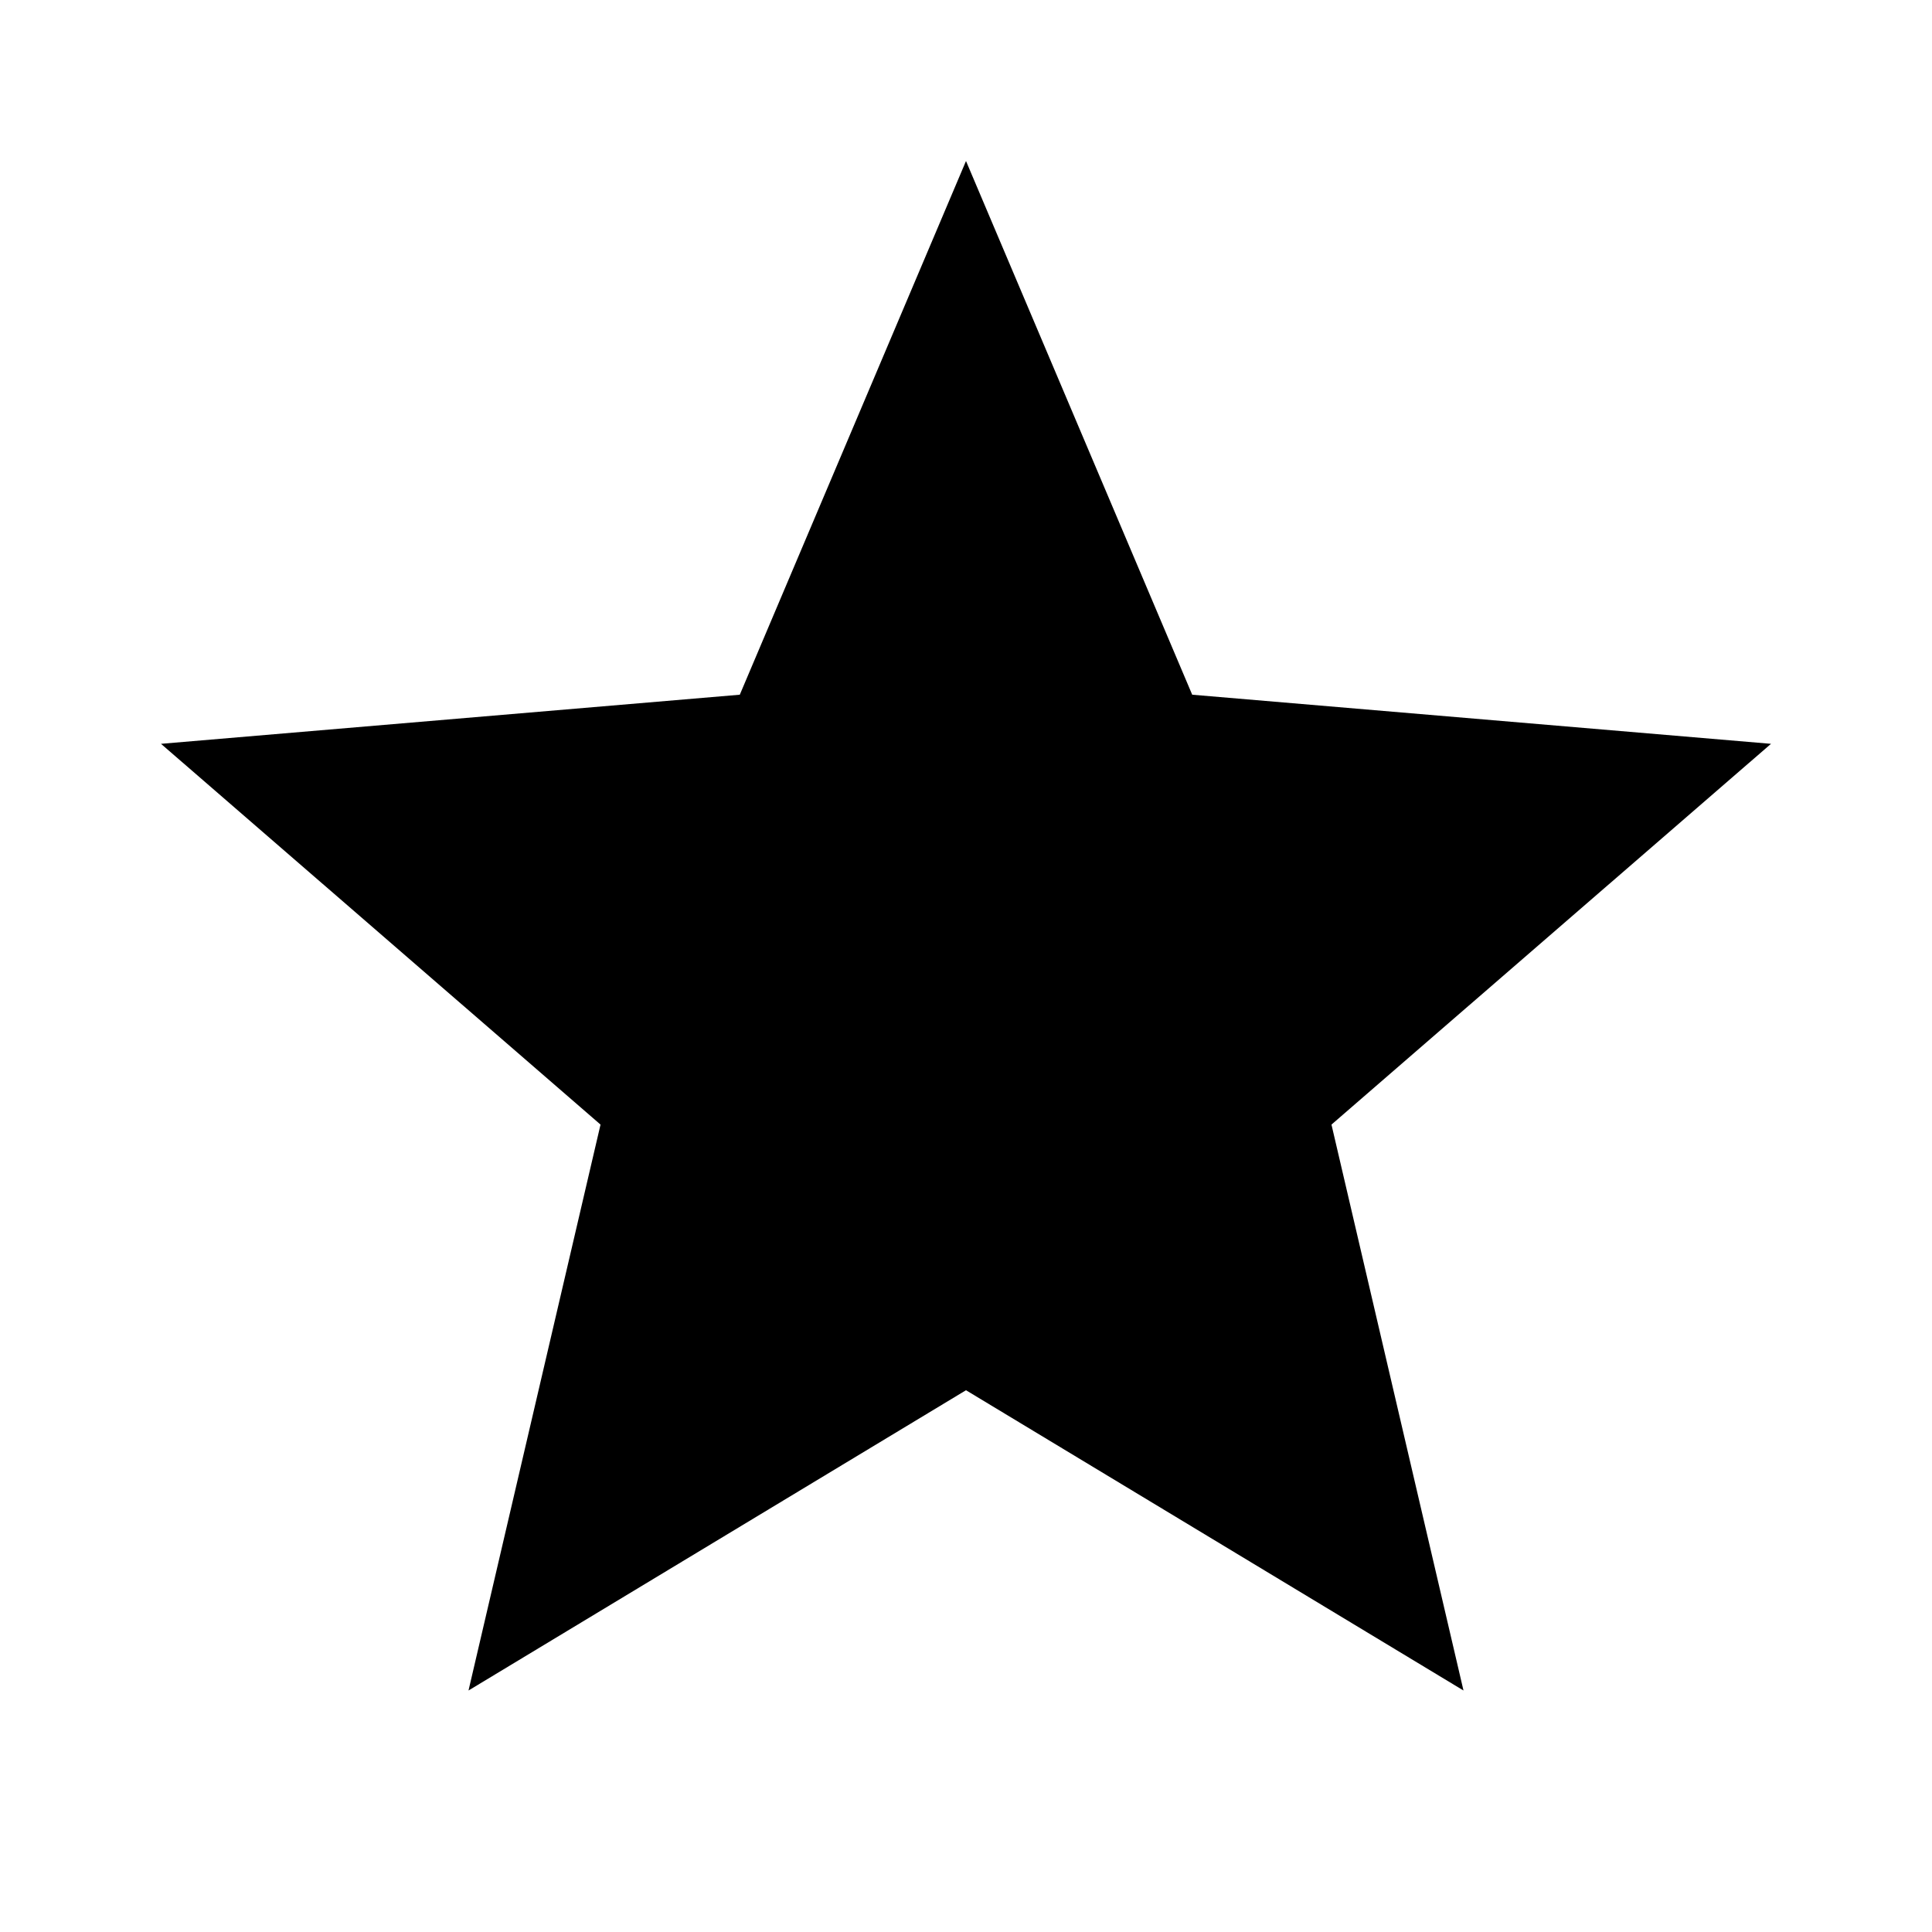
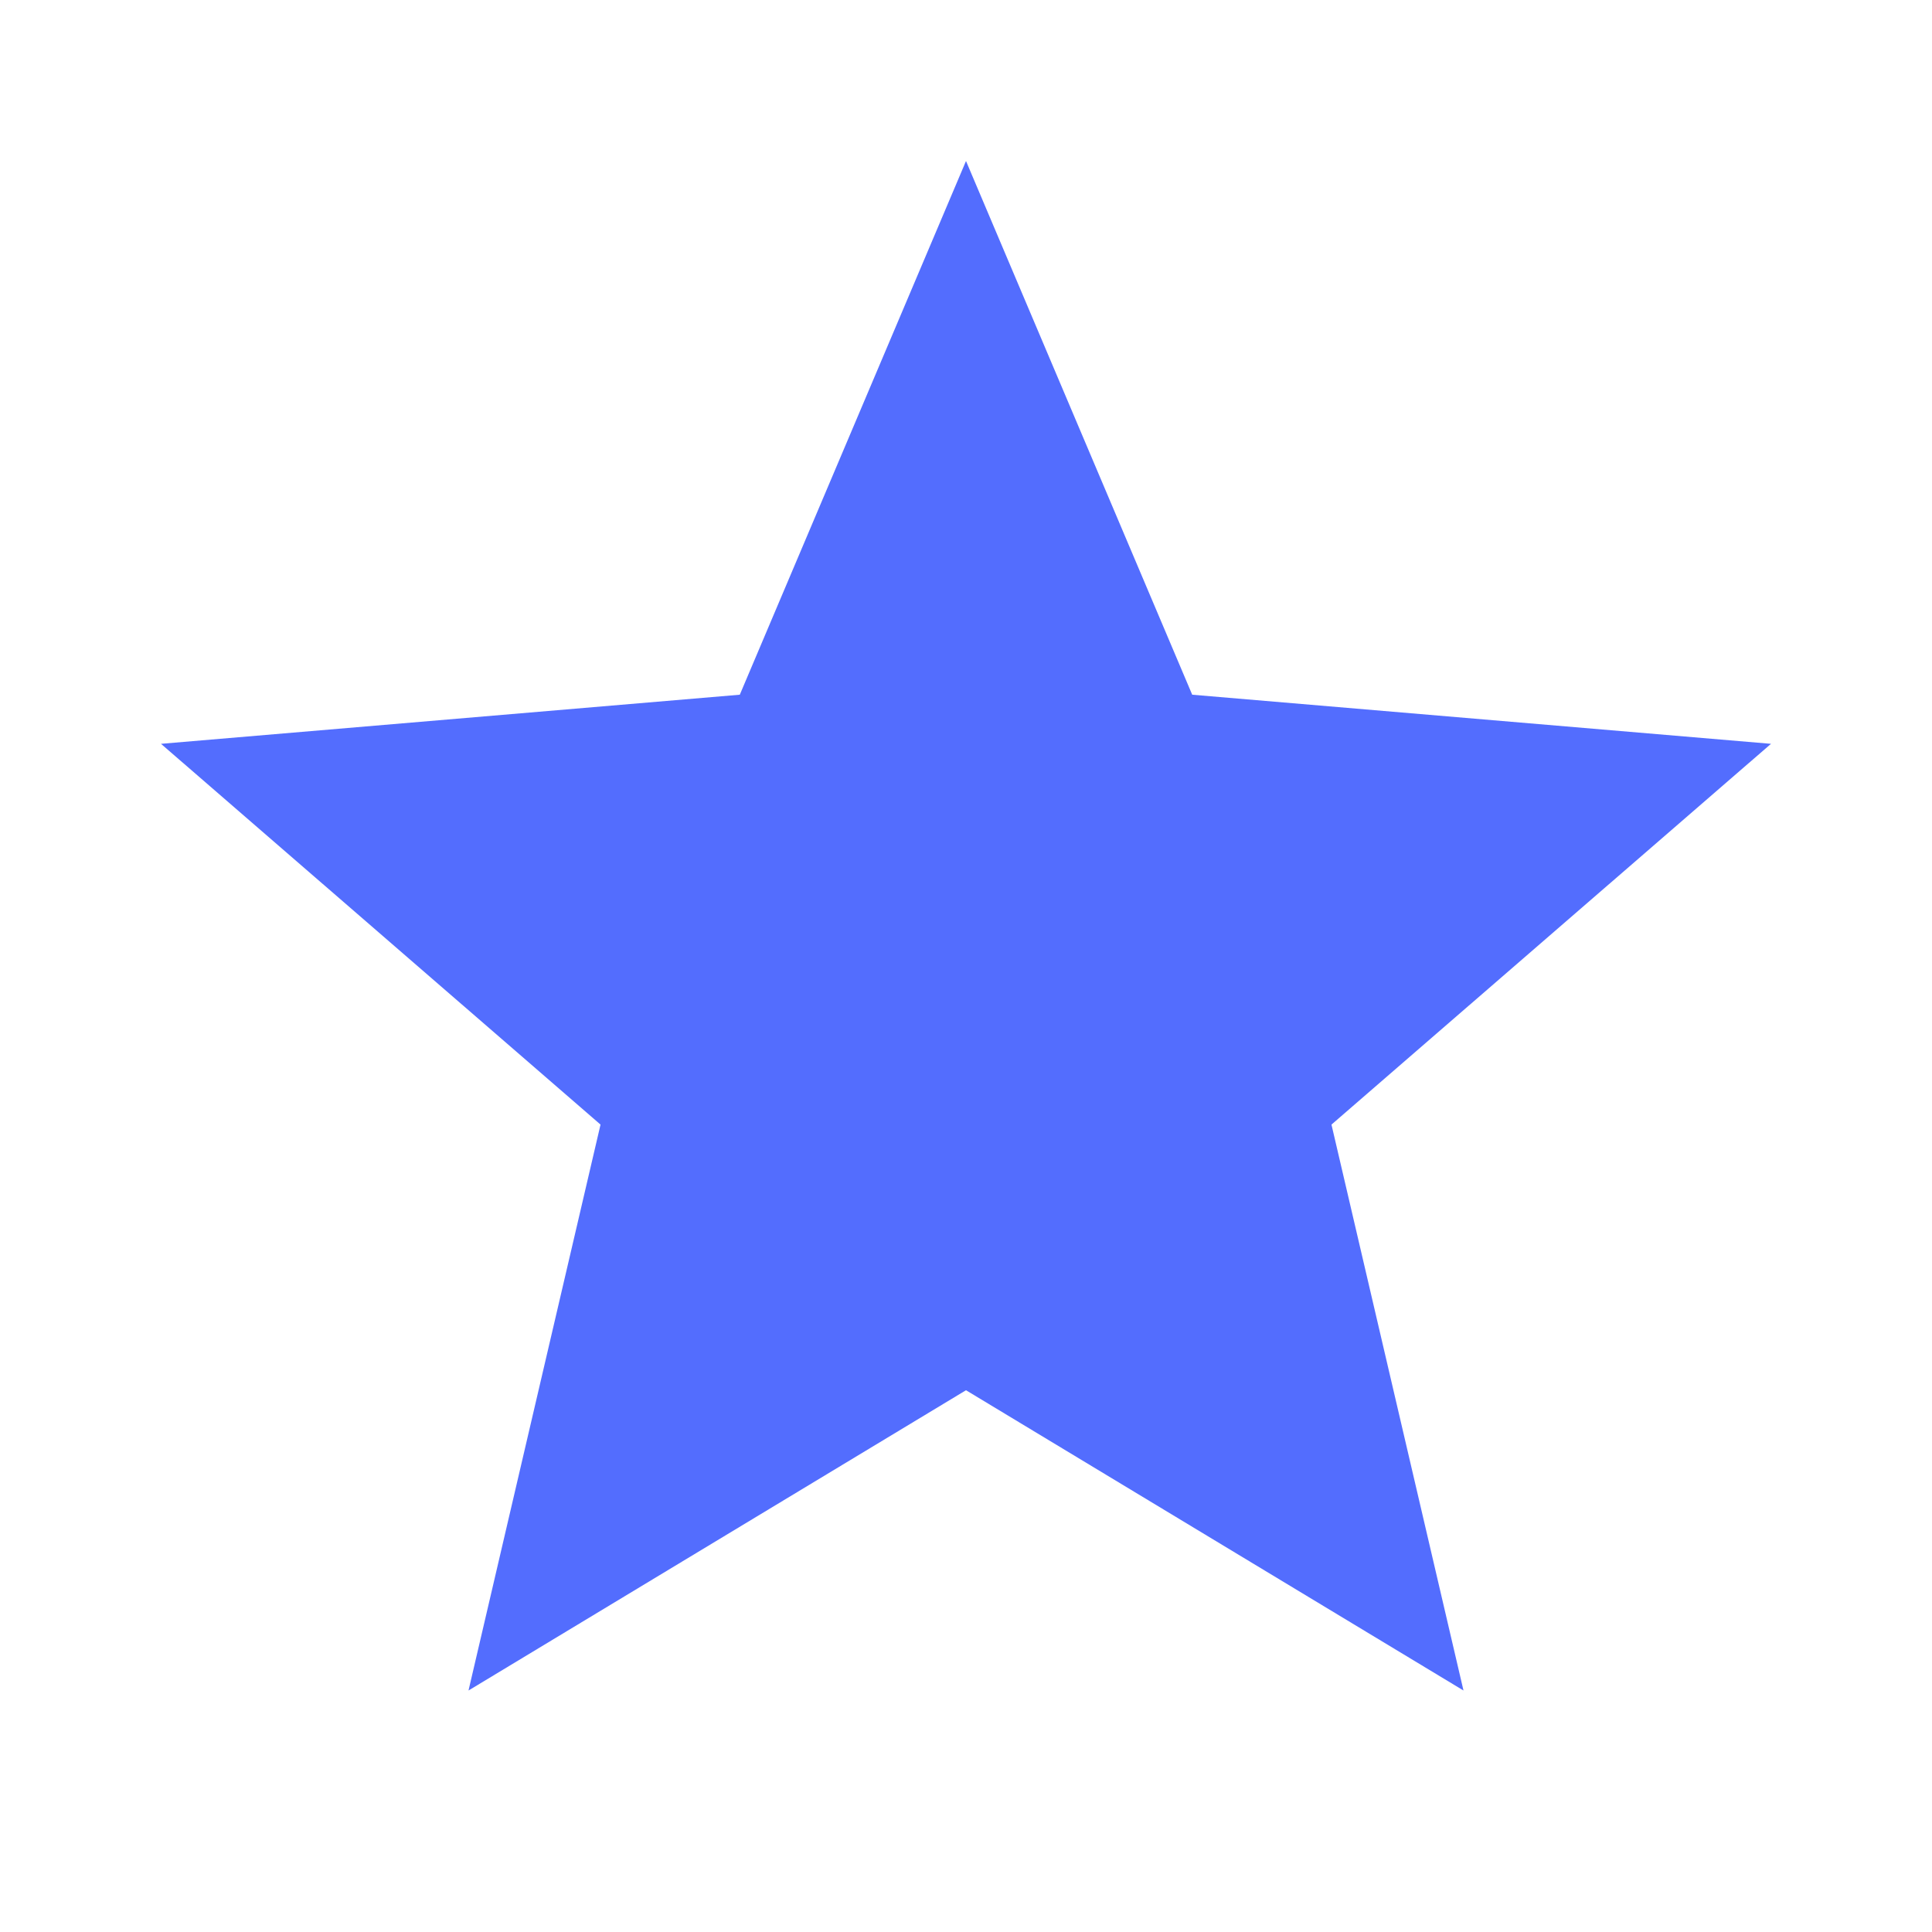
<svg xmlns="http://www.w3.org/2000/svg" width="2.5em" height="2.5em" viewBox="0 0 24 24">
  <path d="M0 0h24v24H0z" fill="none" />
-   <path d="M12 17.27L18.18 21l-1.64-7.03L22 9.24l-7.19-.61L12 2 9.19 8.63 2 9.24l5.46 4.73L5.82 21z" />
+   <path d="M12 17.27L18.18 21l-1.64-7.03L22 9.24l-7.19-.61L12 2 9.19 8.63 2 9.24l5.46 4.73L5.82 21z" fill="#536dfe" />
  <path d="M0 0h24v24H0z" fill="none" />
</svg>
